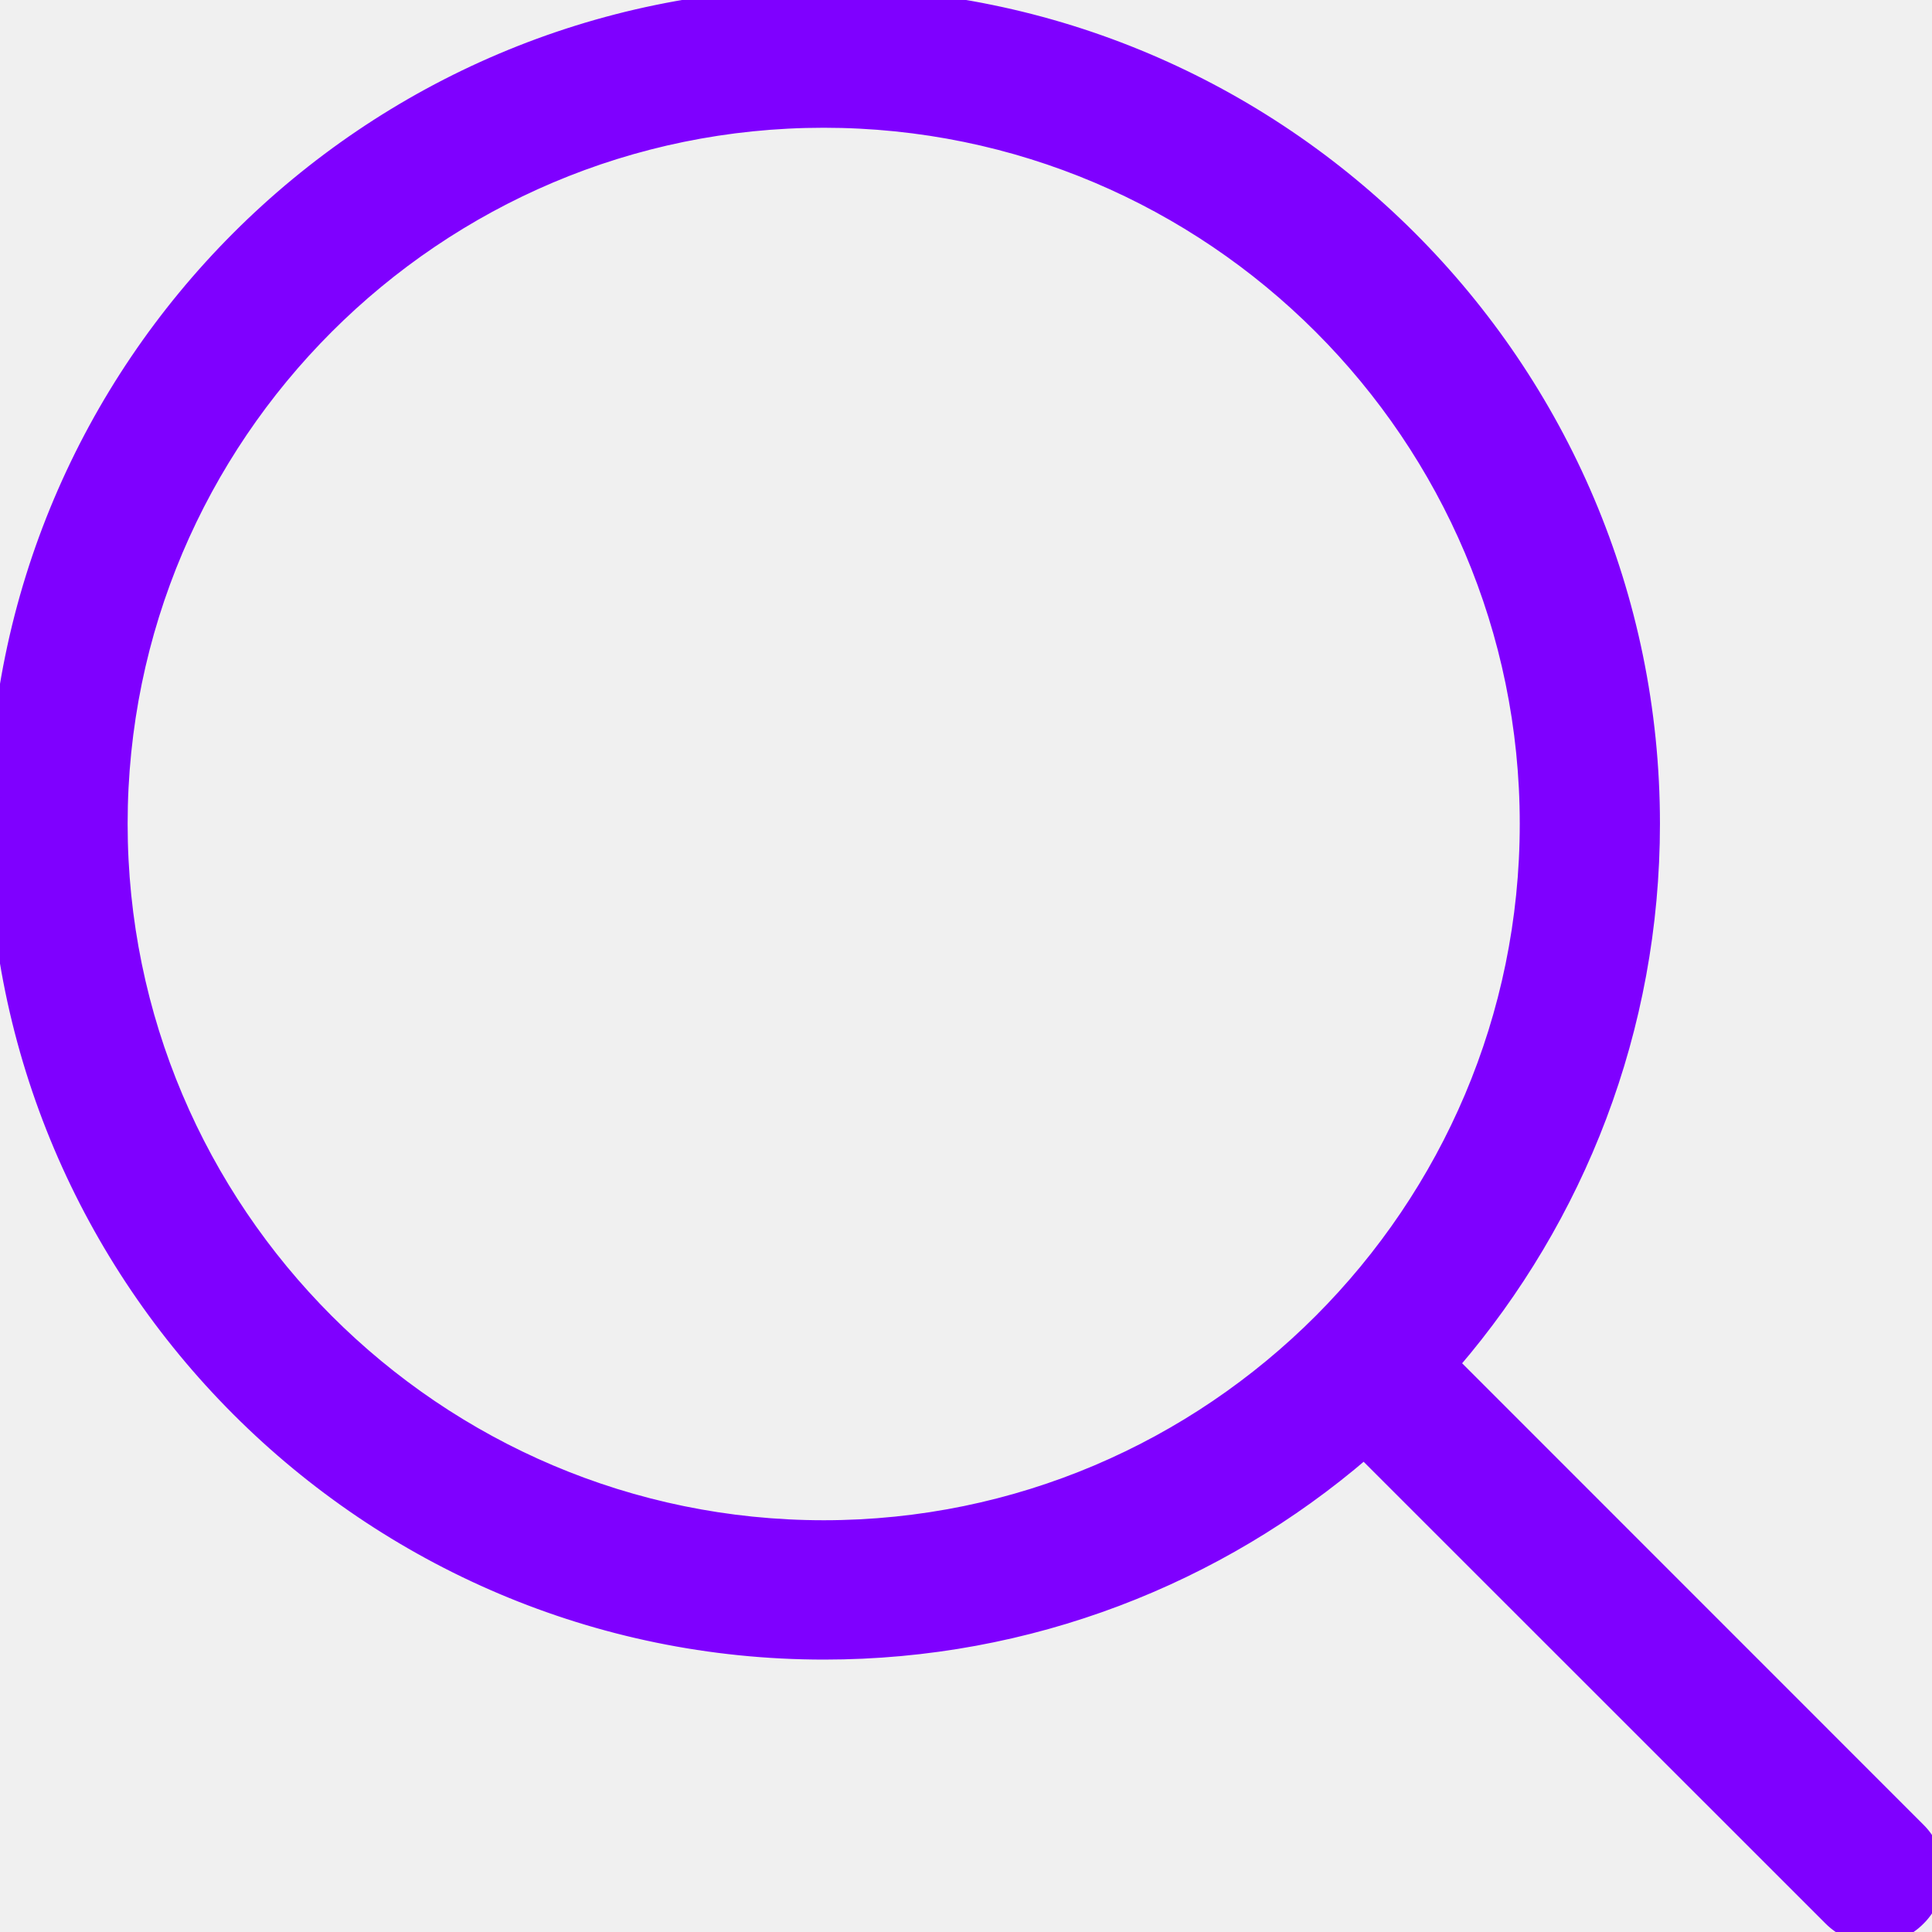
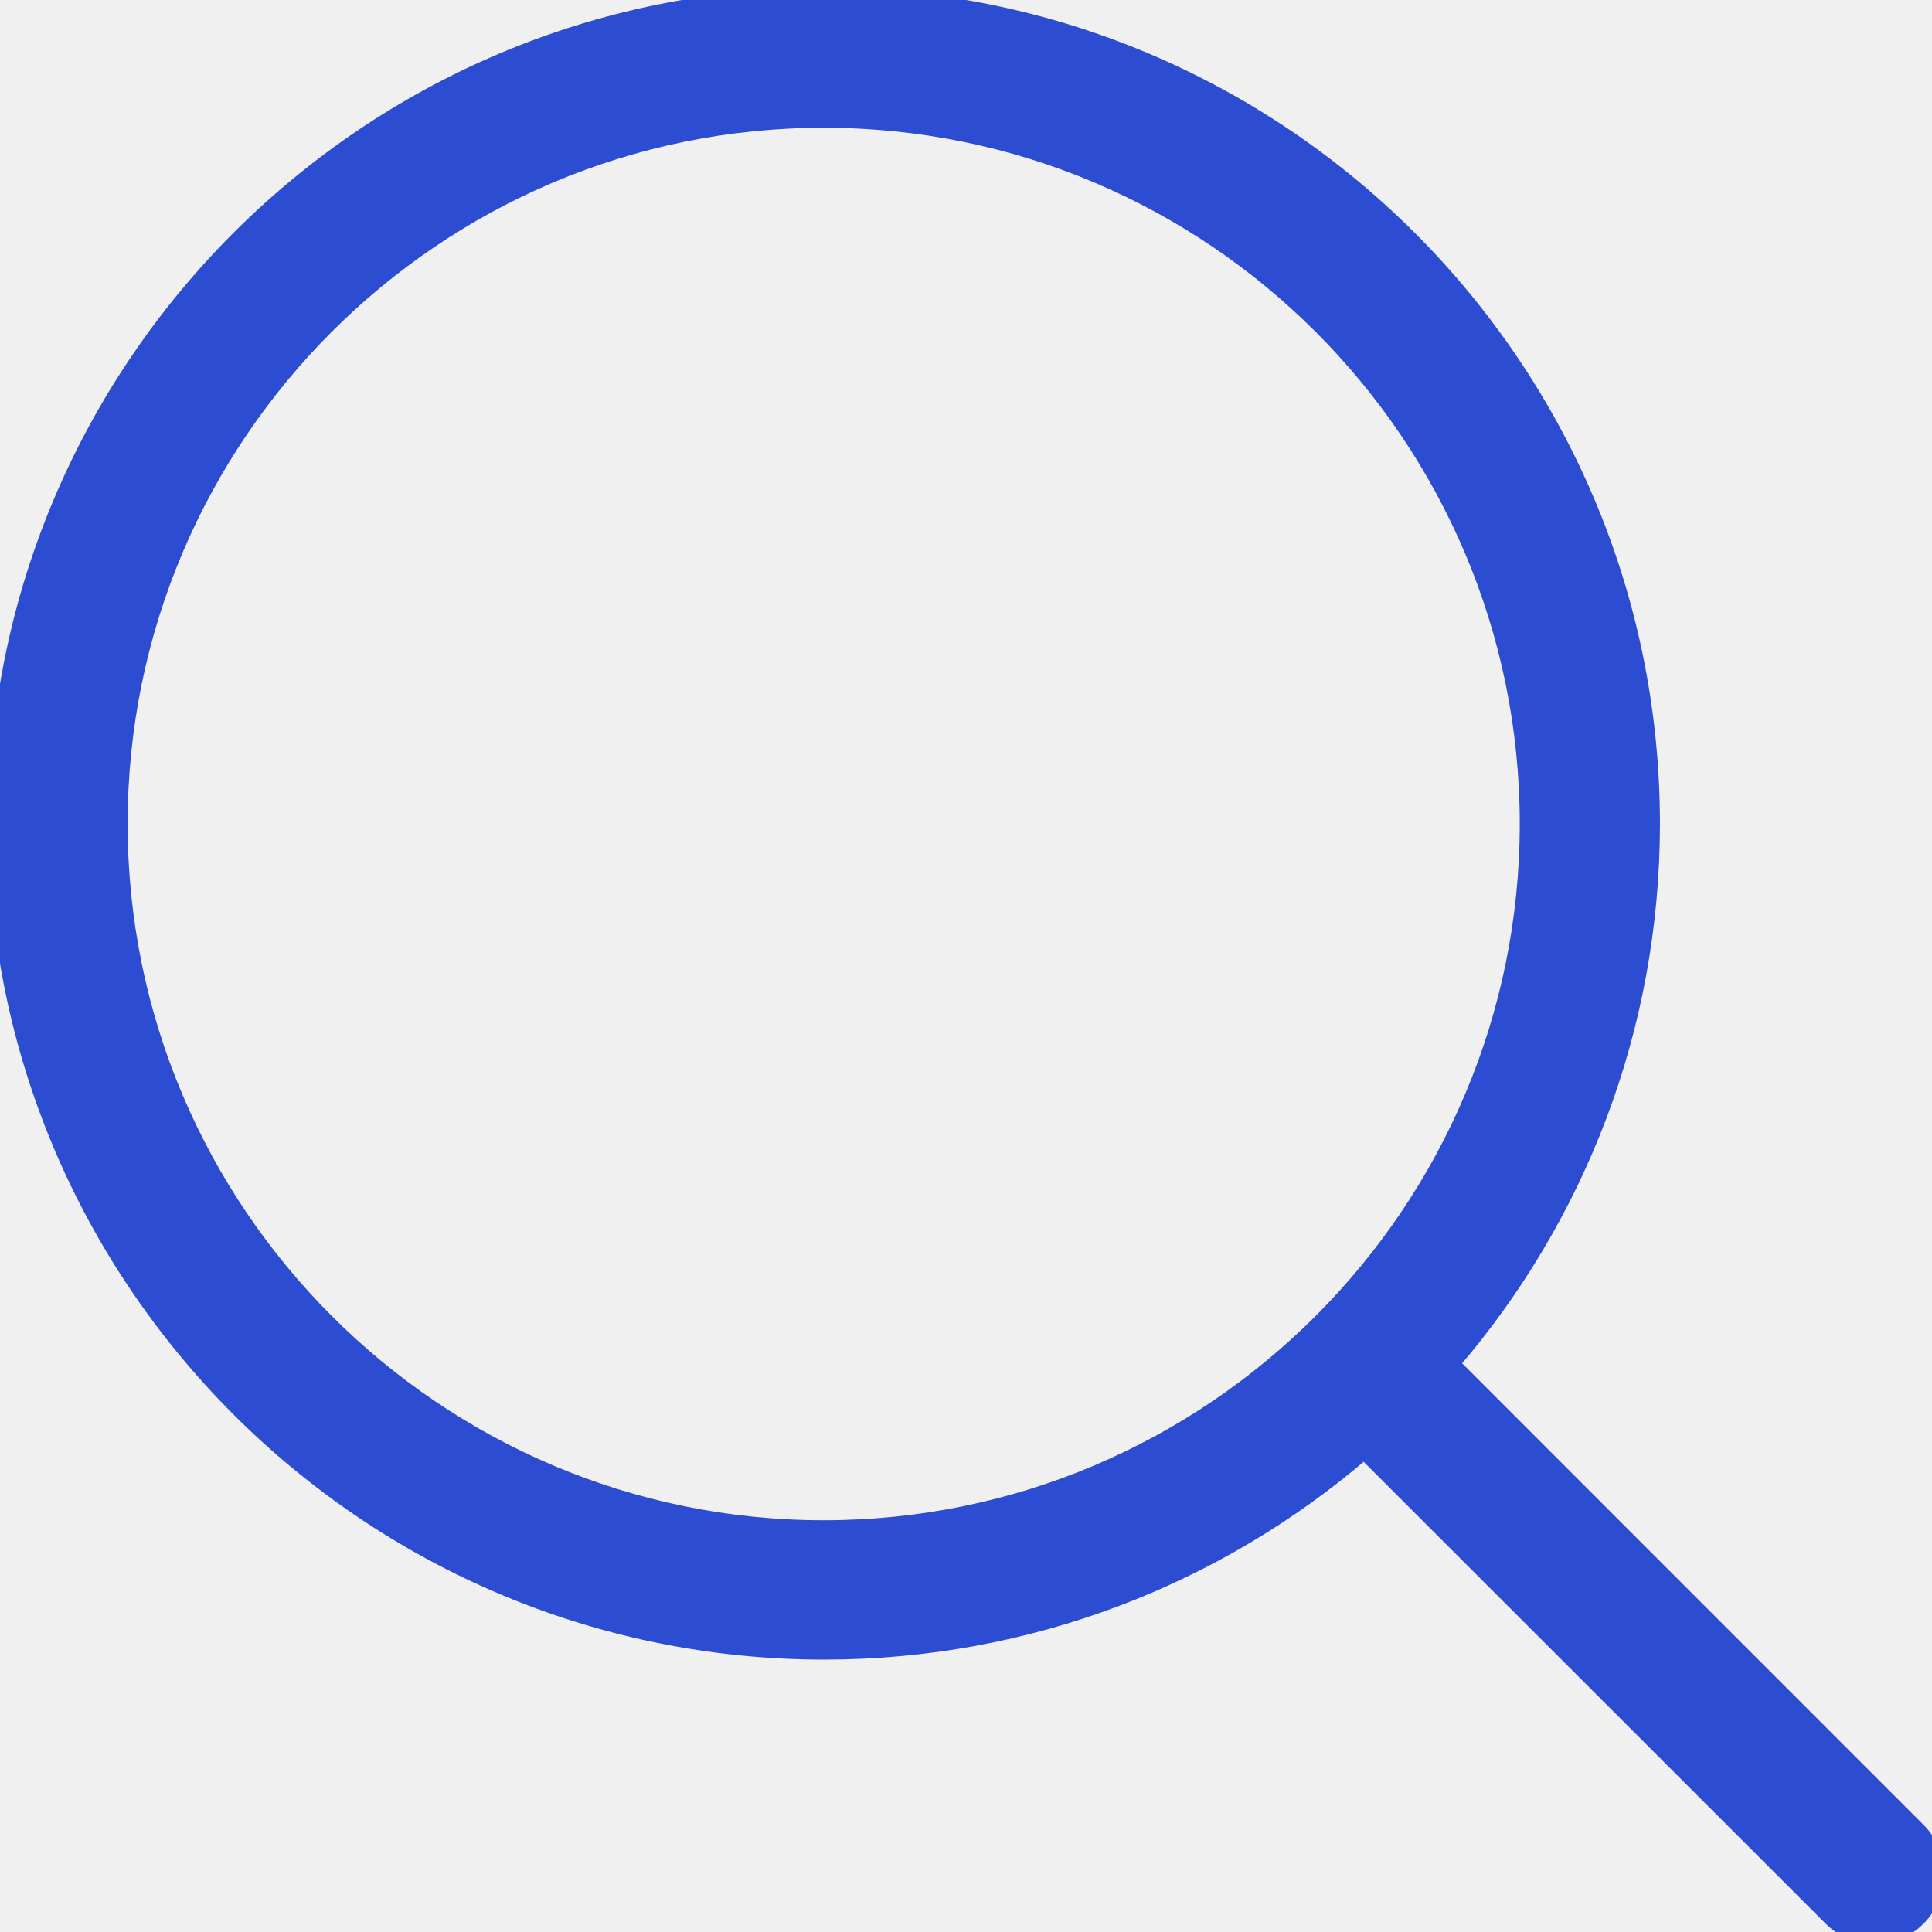
<svg xmlns="http://www.w3.org/2000/svg" width="16" height="16" viewBox="0 0 16 16" fill="none">
  <g clip-path="url(#clip0)">
-     <path d="M15.896 15.149L12.041 11.293C13.073 10.09 13.697 8.528 13.697 6.822C13.697 3.03 10.613 -0.05 6.825 -0.05C3.033 -0.05 -0.047 3.034 -0.047 6.822C-0.047 10.61 3.037 13.694 6.825 13.694C8.531 13.694 10.093 13.07 11.296 12.038L15.152 15.893C15.253 15.995 15.39 16.05 15.524 16.05C15.657 16.05 15.794 15.999 15.897 15.893C16.1 15.689 16.1 15.353 15.896 15.149ZM1.007 6.822C1.007 3.614 3.617 1.008 6.822 1.008C10.029 1.008 12.636 3.618 12.636 6.822C12.636 10.027 10.029 12.64 6.822 12.64C3.617 12.64 1.007 10.03 1.007 6.822Z" fill="#7F00FF" stroke="#7F00FF" stroke-width="0.1" />
+     <path d="M15.896 15.149L12.041 11.293C13.073 10.09 13.697 8.528 13.697 6.822C13.697 3.03 10.613 -0.05 6.825 -0.05C3.033 -0.05 -0.047 3.034 -0.047 6.822C-0.047 10.61 3.037 13.694 6.825 13.694C8.531 13.694 10.093 13.07 11.296 12.038L15.152 15.893C15.253 15.995 15.39 16.05 15.524 16.05C15.657 16.05 15.794 15.999 15.897 15.893C16.1 15.689 16.1 15.353 15.896 15.149ZM1.007 6.822C1.007 3.614 3.617 1.008 6.822 1.008C10.029 1.008 12.636 3.618 12.636 6.822C12.636 10.027 10.029 12.64 6.822 12.64C3.617 12.64 1.007 10.03 1.007 6.822Z" fill="#2C4CD2" stroke="#2C4CD2" stroke-width="0.1" />
  </g>
  <defs>
    <clipPath id="clip0">
      <rect width="16" height="16" fill="white" />
    </clipPath>
  </defs>
</svg>
